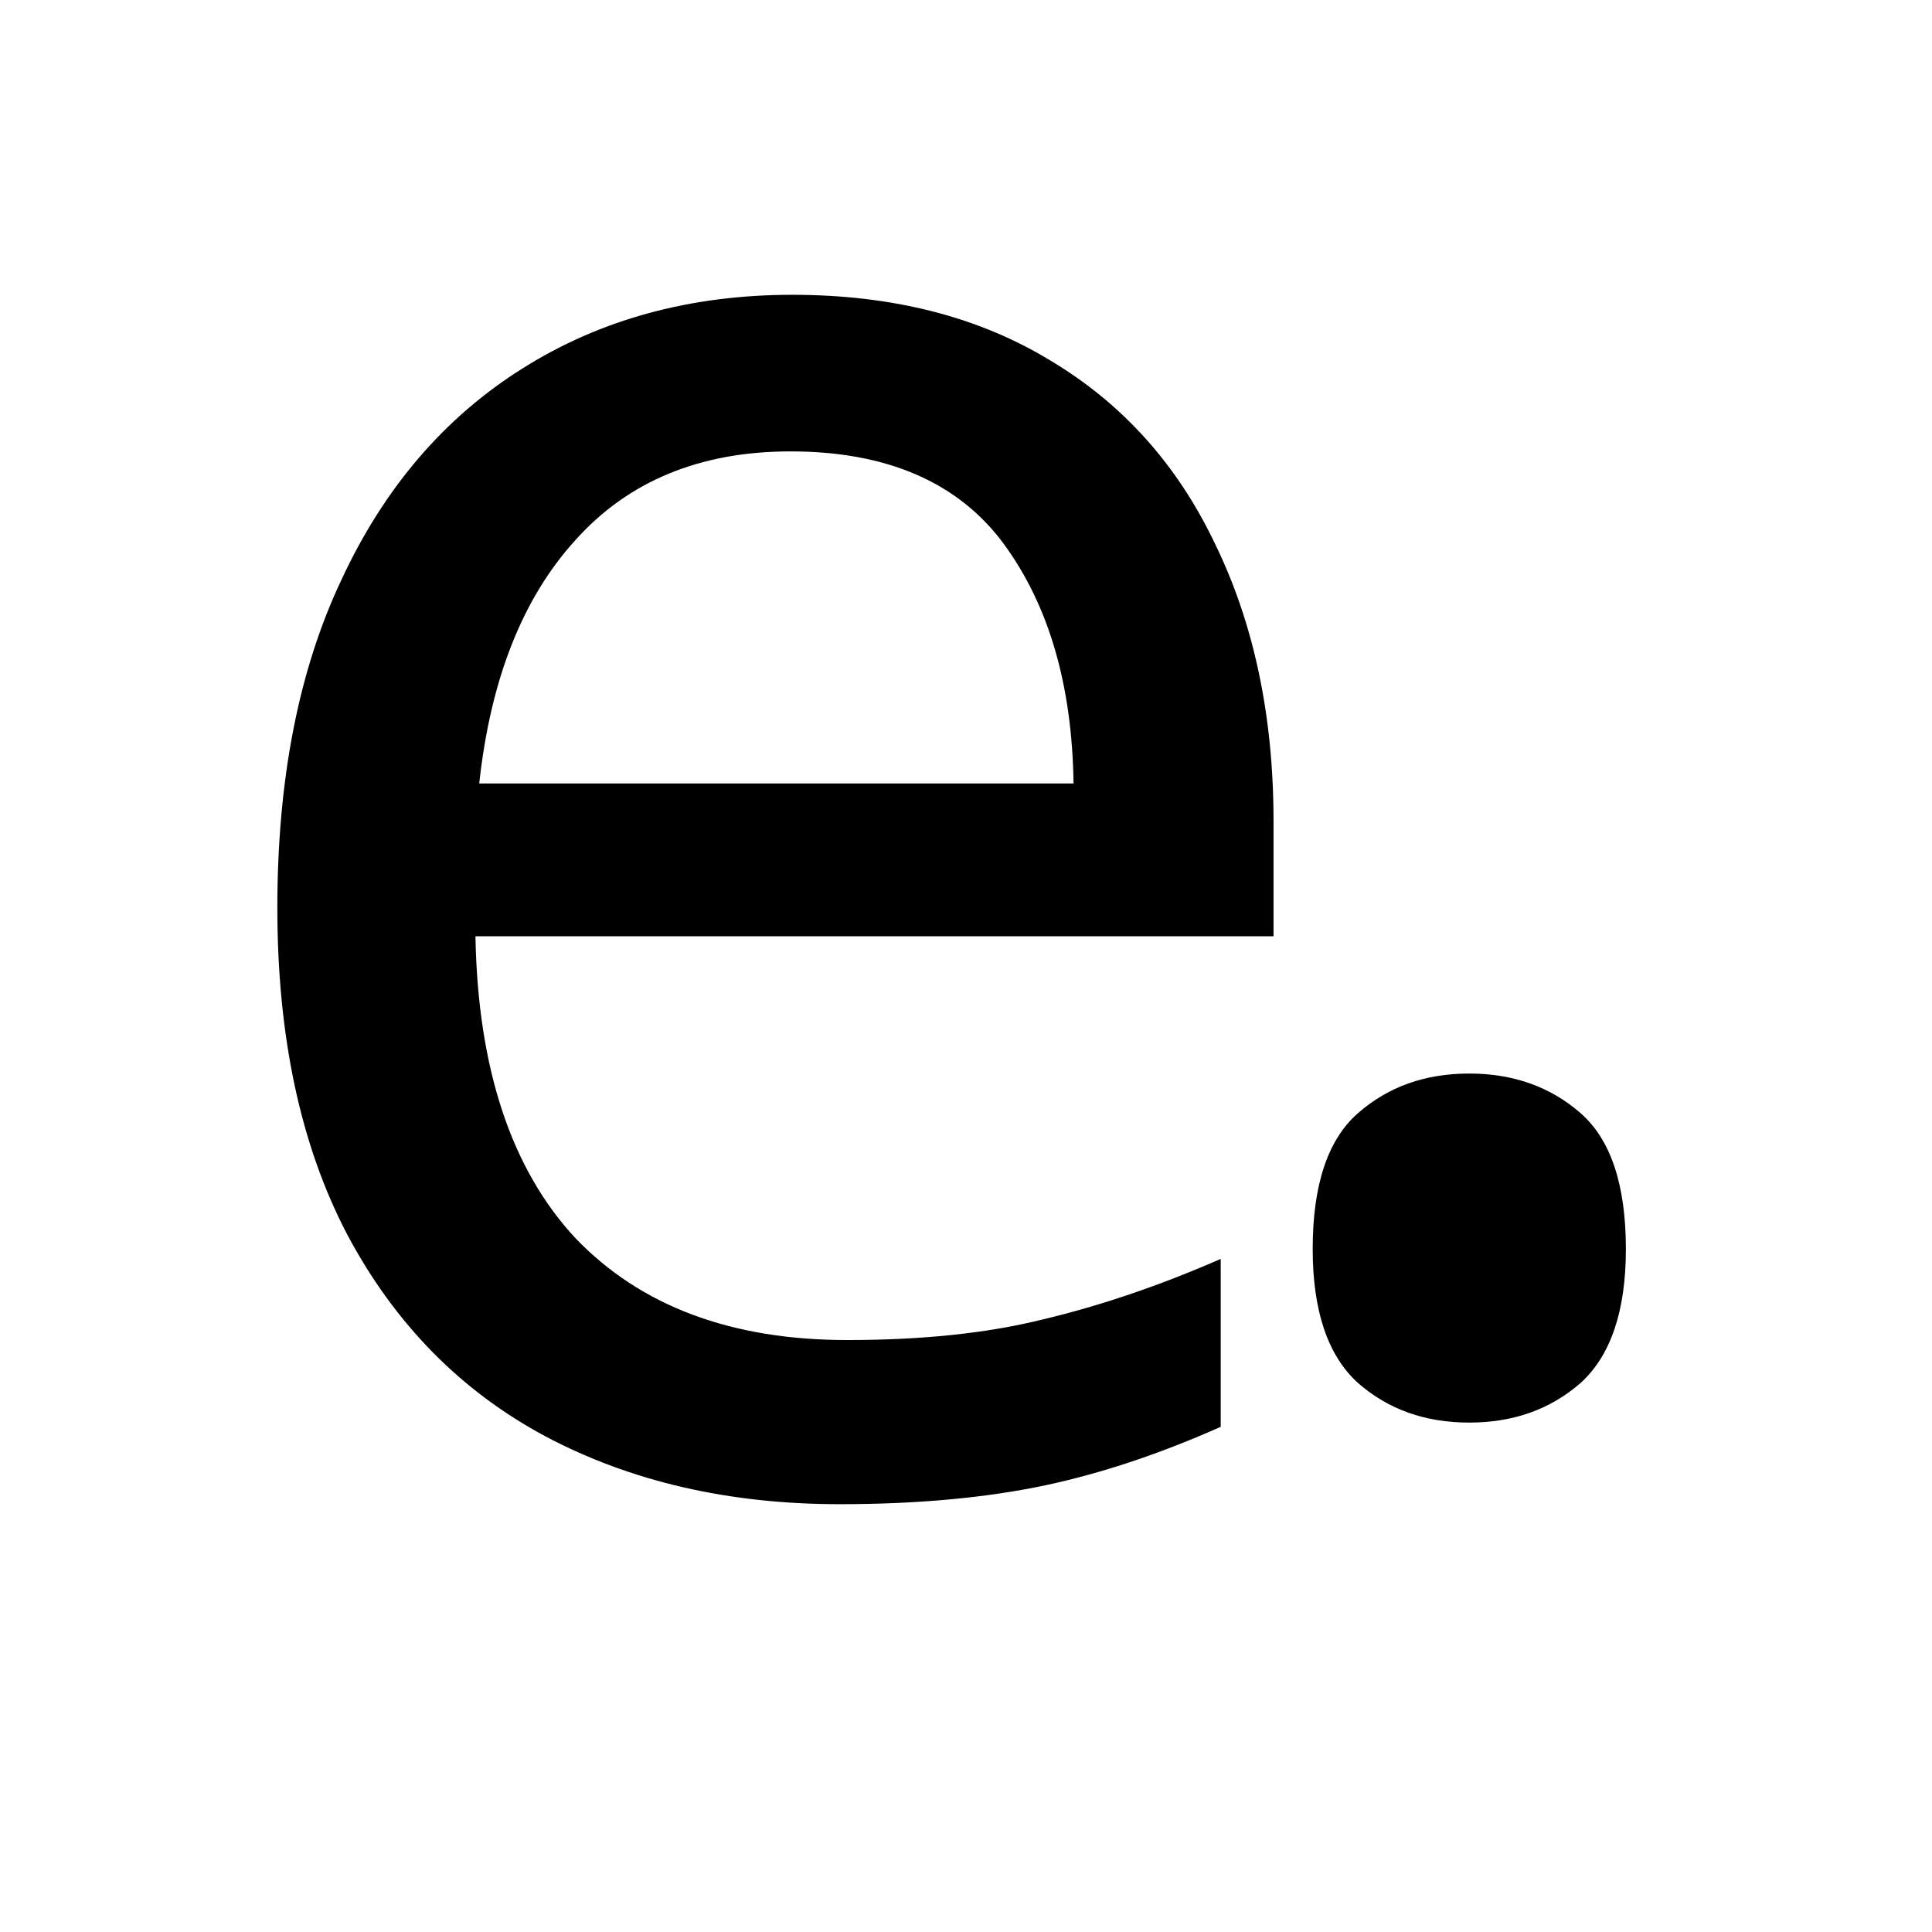
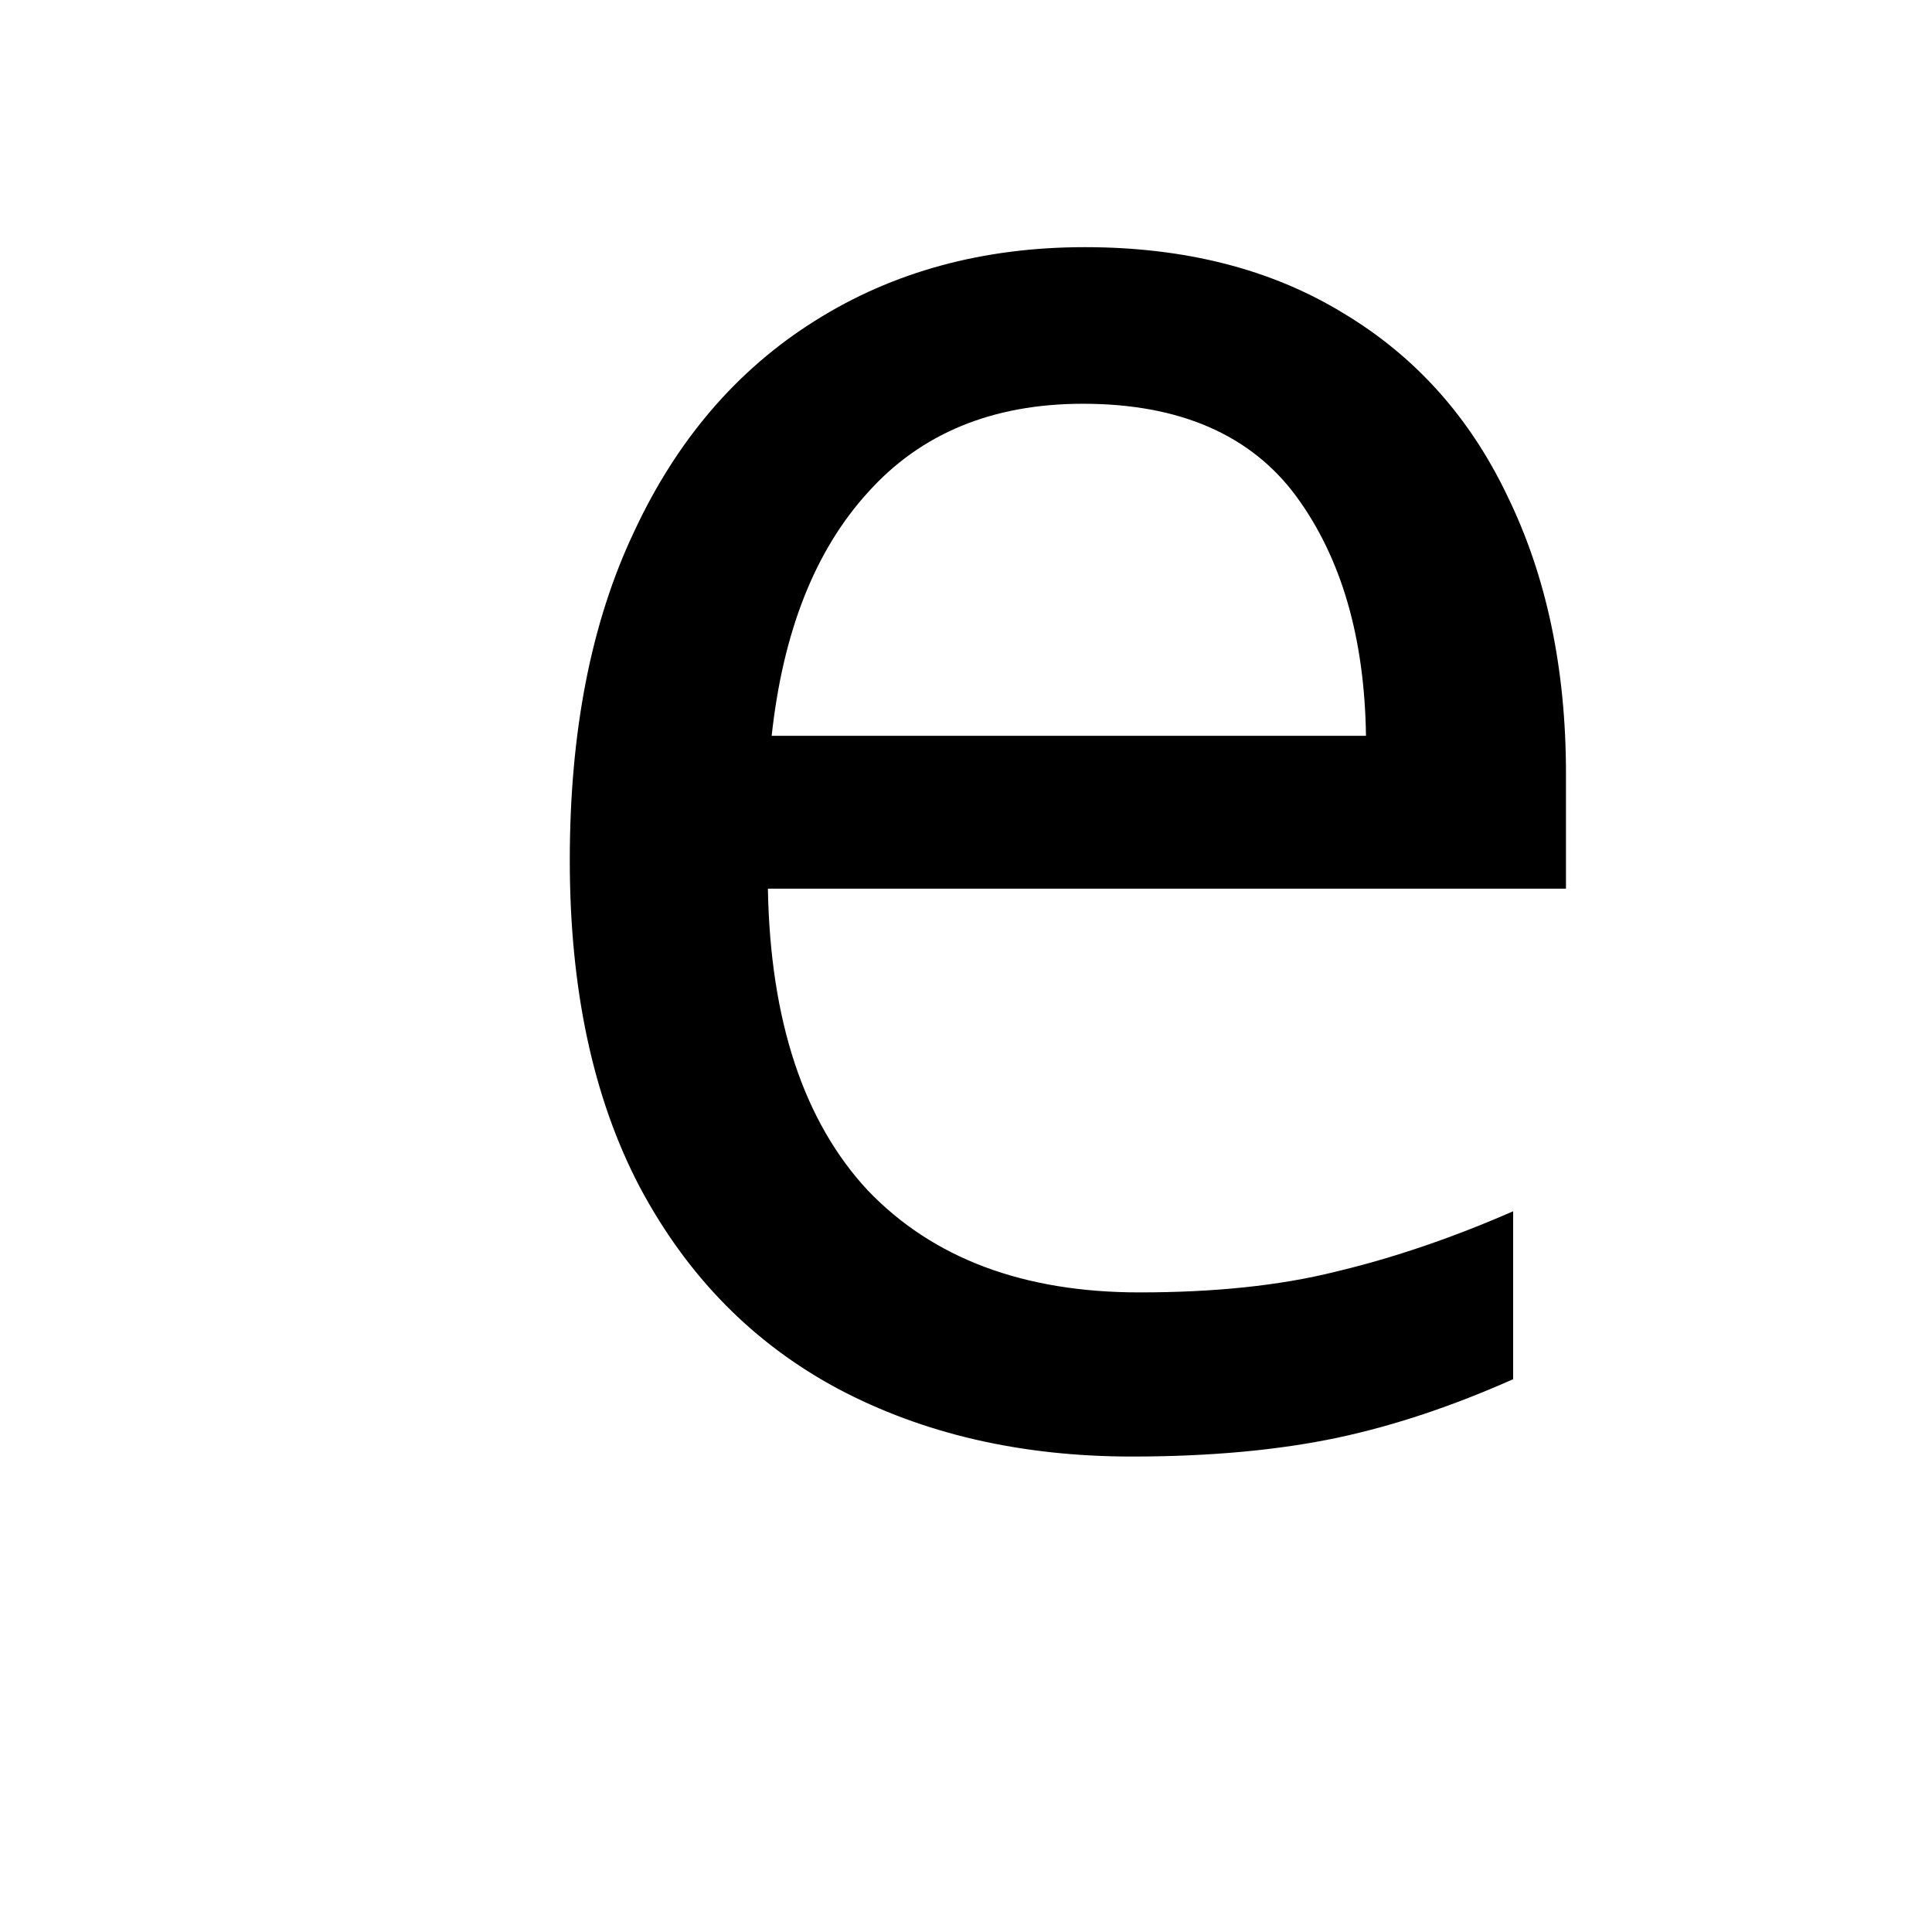
<svg xmlns="http://www.w3.org/2000/svg" width="16px" height="16px" id="svg2993" version="1.1">
  <defs id="defs2995" />
  <g id="layer1">
-     <text xml:space="preserve" style="font-size:23.031px;font-style:normal;font-variant:normal;font-weight:normal;font-stretch:normal;text-align:start;line-height:125%;letter-spacing:0px;word-spacing:0px;writing-mode:lr-tb;text-anchor:start;fill:#000000;fill-opacity:1;stroke:none;font-family:cmmi10;-inkscape-font-specification:cmmi10" x="1.314" y="12.27" id="text3001">
-       <tspan id="tspan3003" x="1.314" y="12.27" style="font-size:18px">e<tspan style="font-size:65.001%;baseline-shift:sub" id="tspan3049" dx="-1.5">•</tspan>
+     <text xml:space="preserve" style="font-size:23.031px;font-style:normal;font-variant:normal;font-weight:normal;font-stretch:normal;text-align:start;line-height:125%;letter-spacing:0px;word-spacing:0px;writing-mode:lr-tb;text-anchor:start;fill:#000000;fill-opacity:1;stroke:none;font-family:cmmi10;-inkscape-font-specification:cmmi10" x="3.733" y="11.876" id="text3001">
+       <tspan id="tspan3003" x="3.733" y="11.876" style="font-size:18px">e<tspan style="font-size:65.001%;baseline-shift:sub" id="tspan3049" />
      </tspan>
    </text>
  </g>
</svg>
